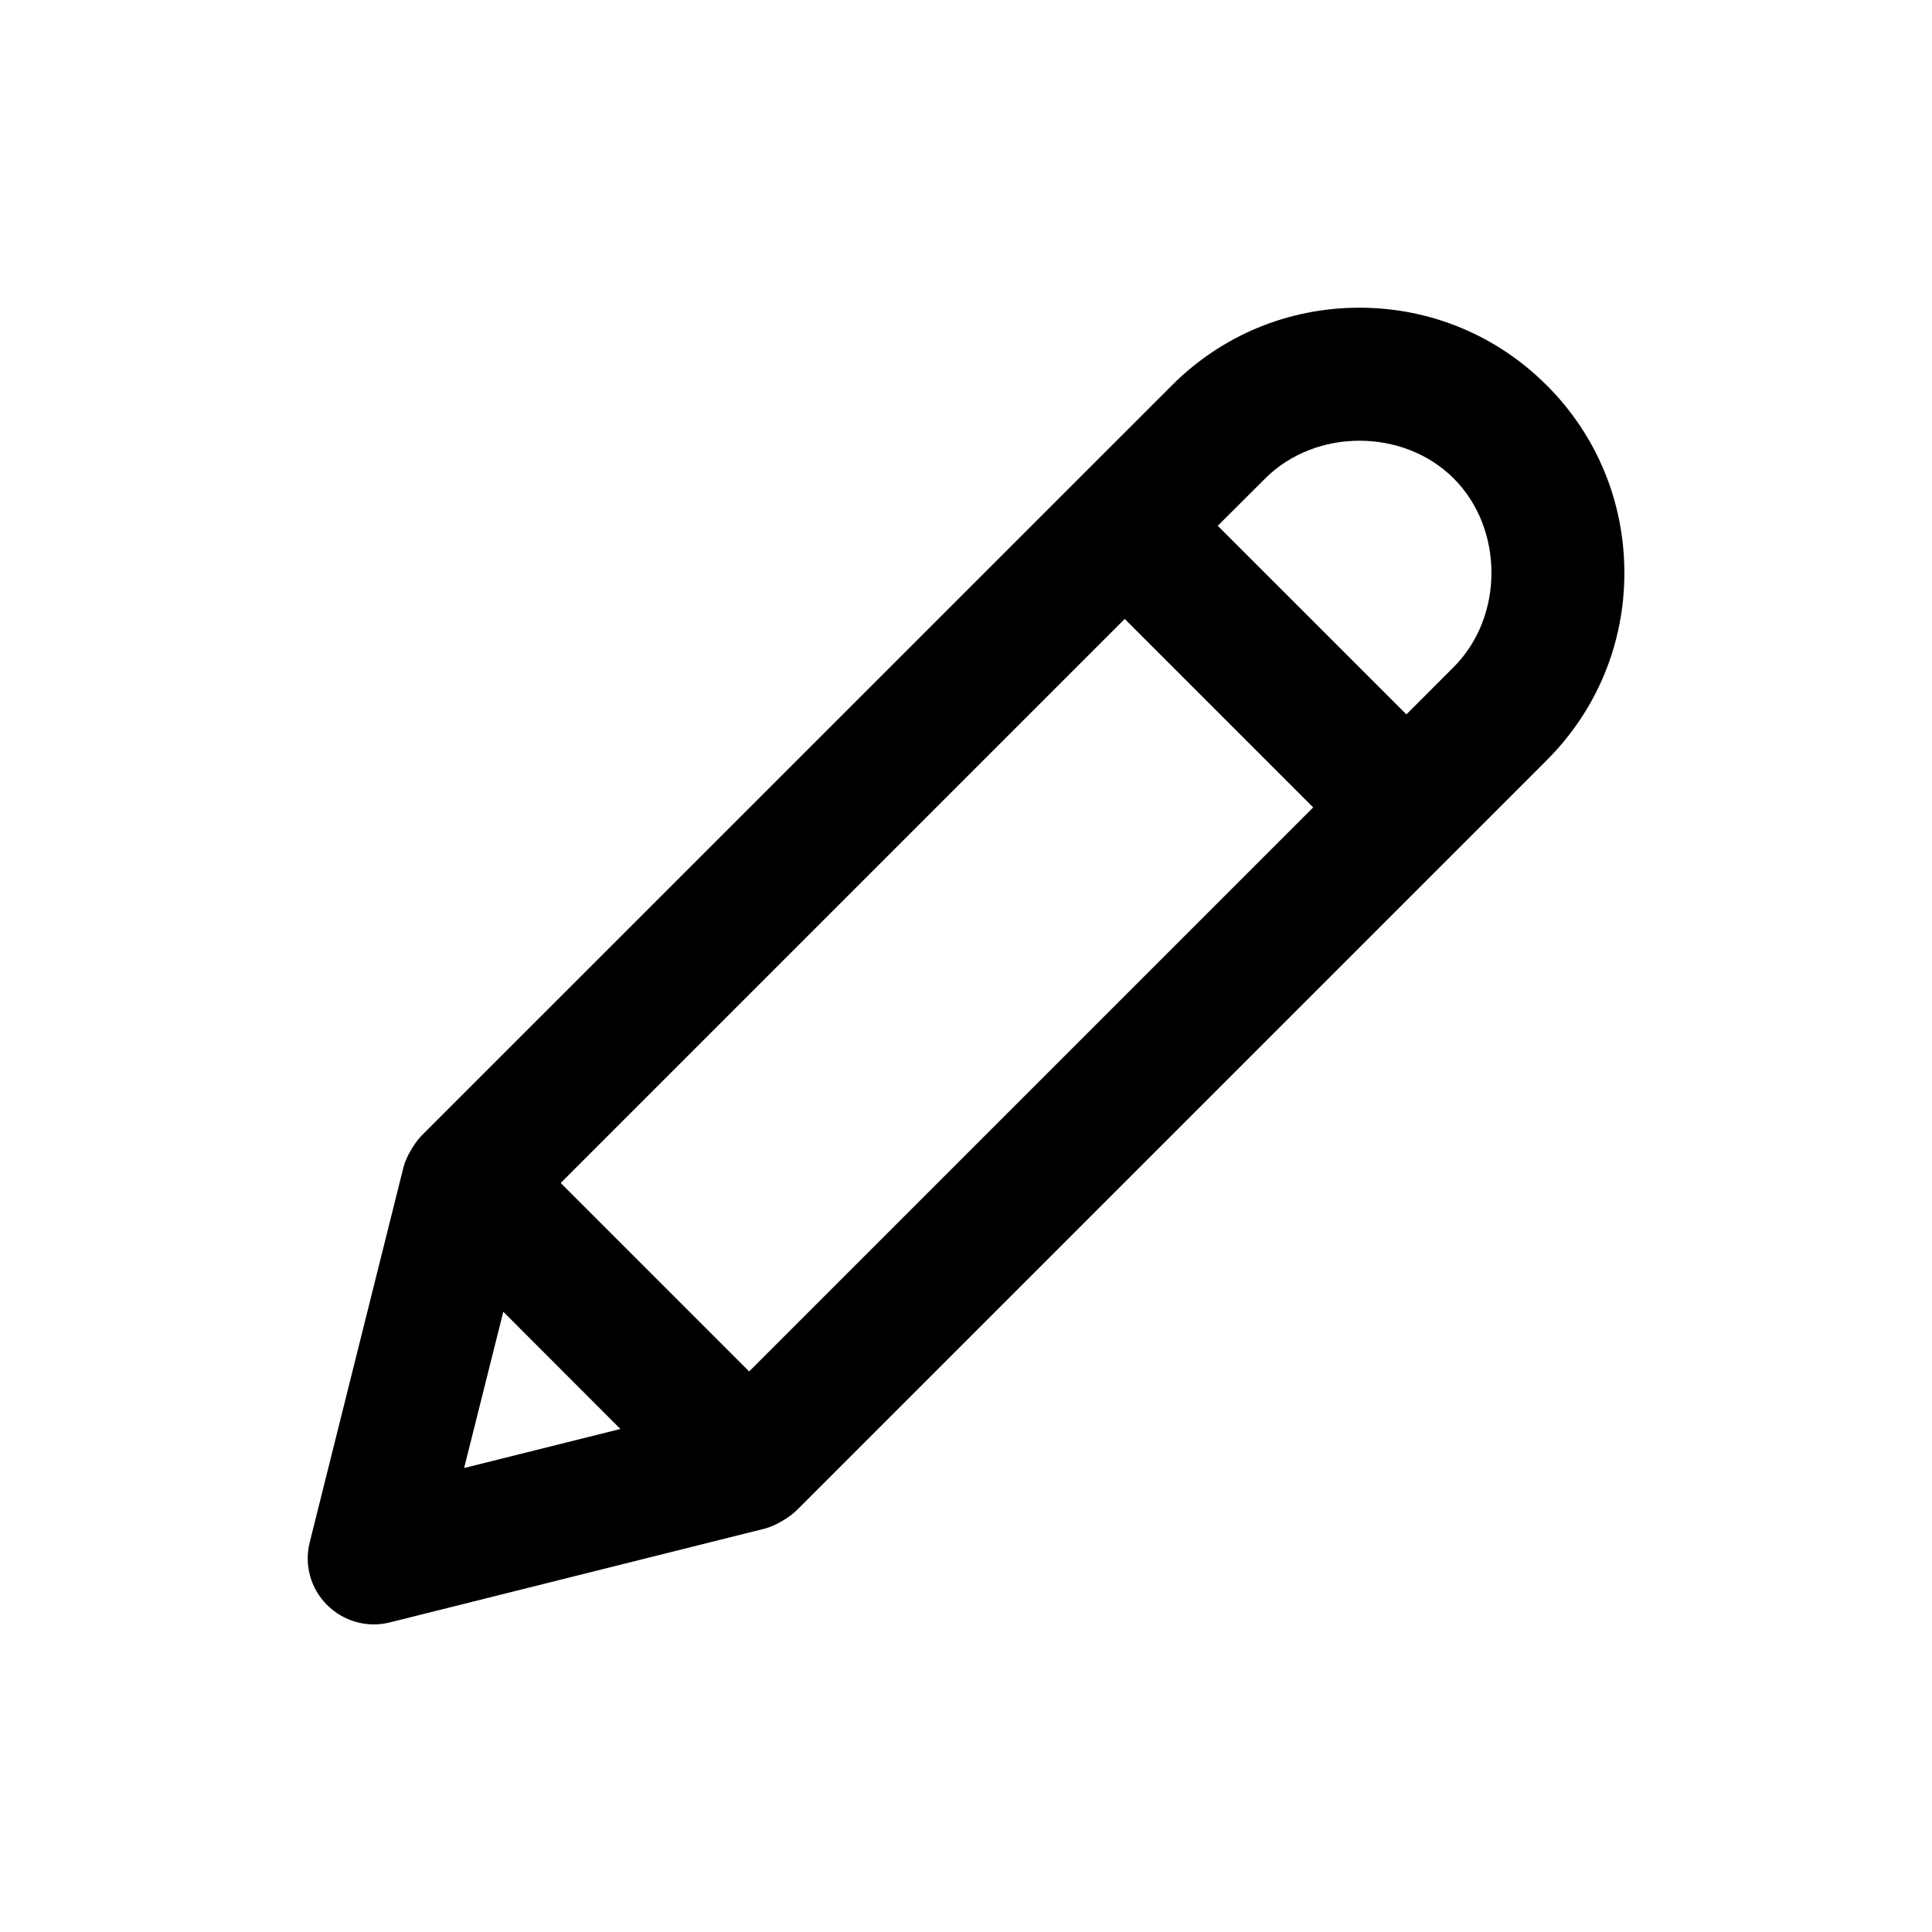
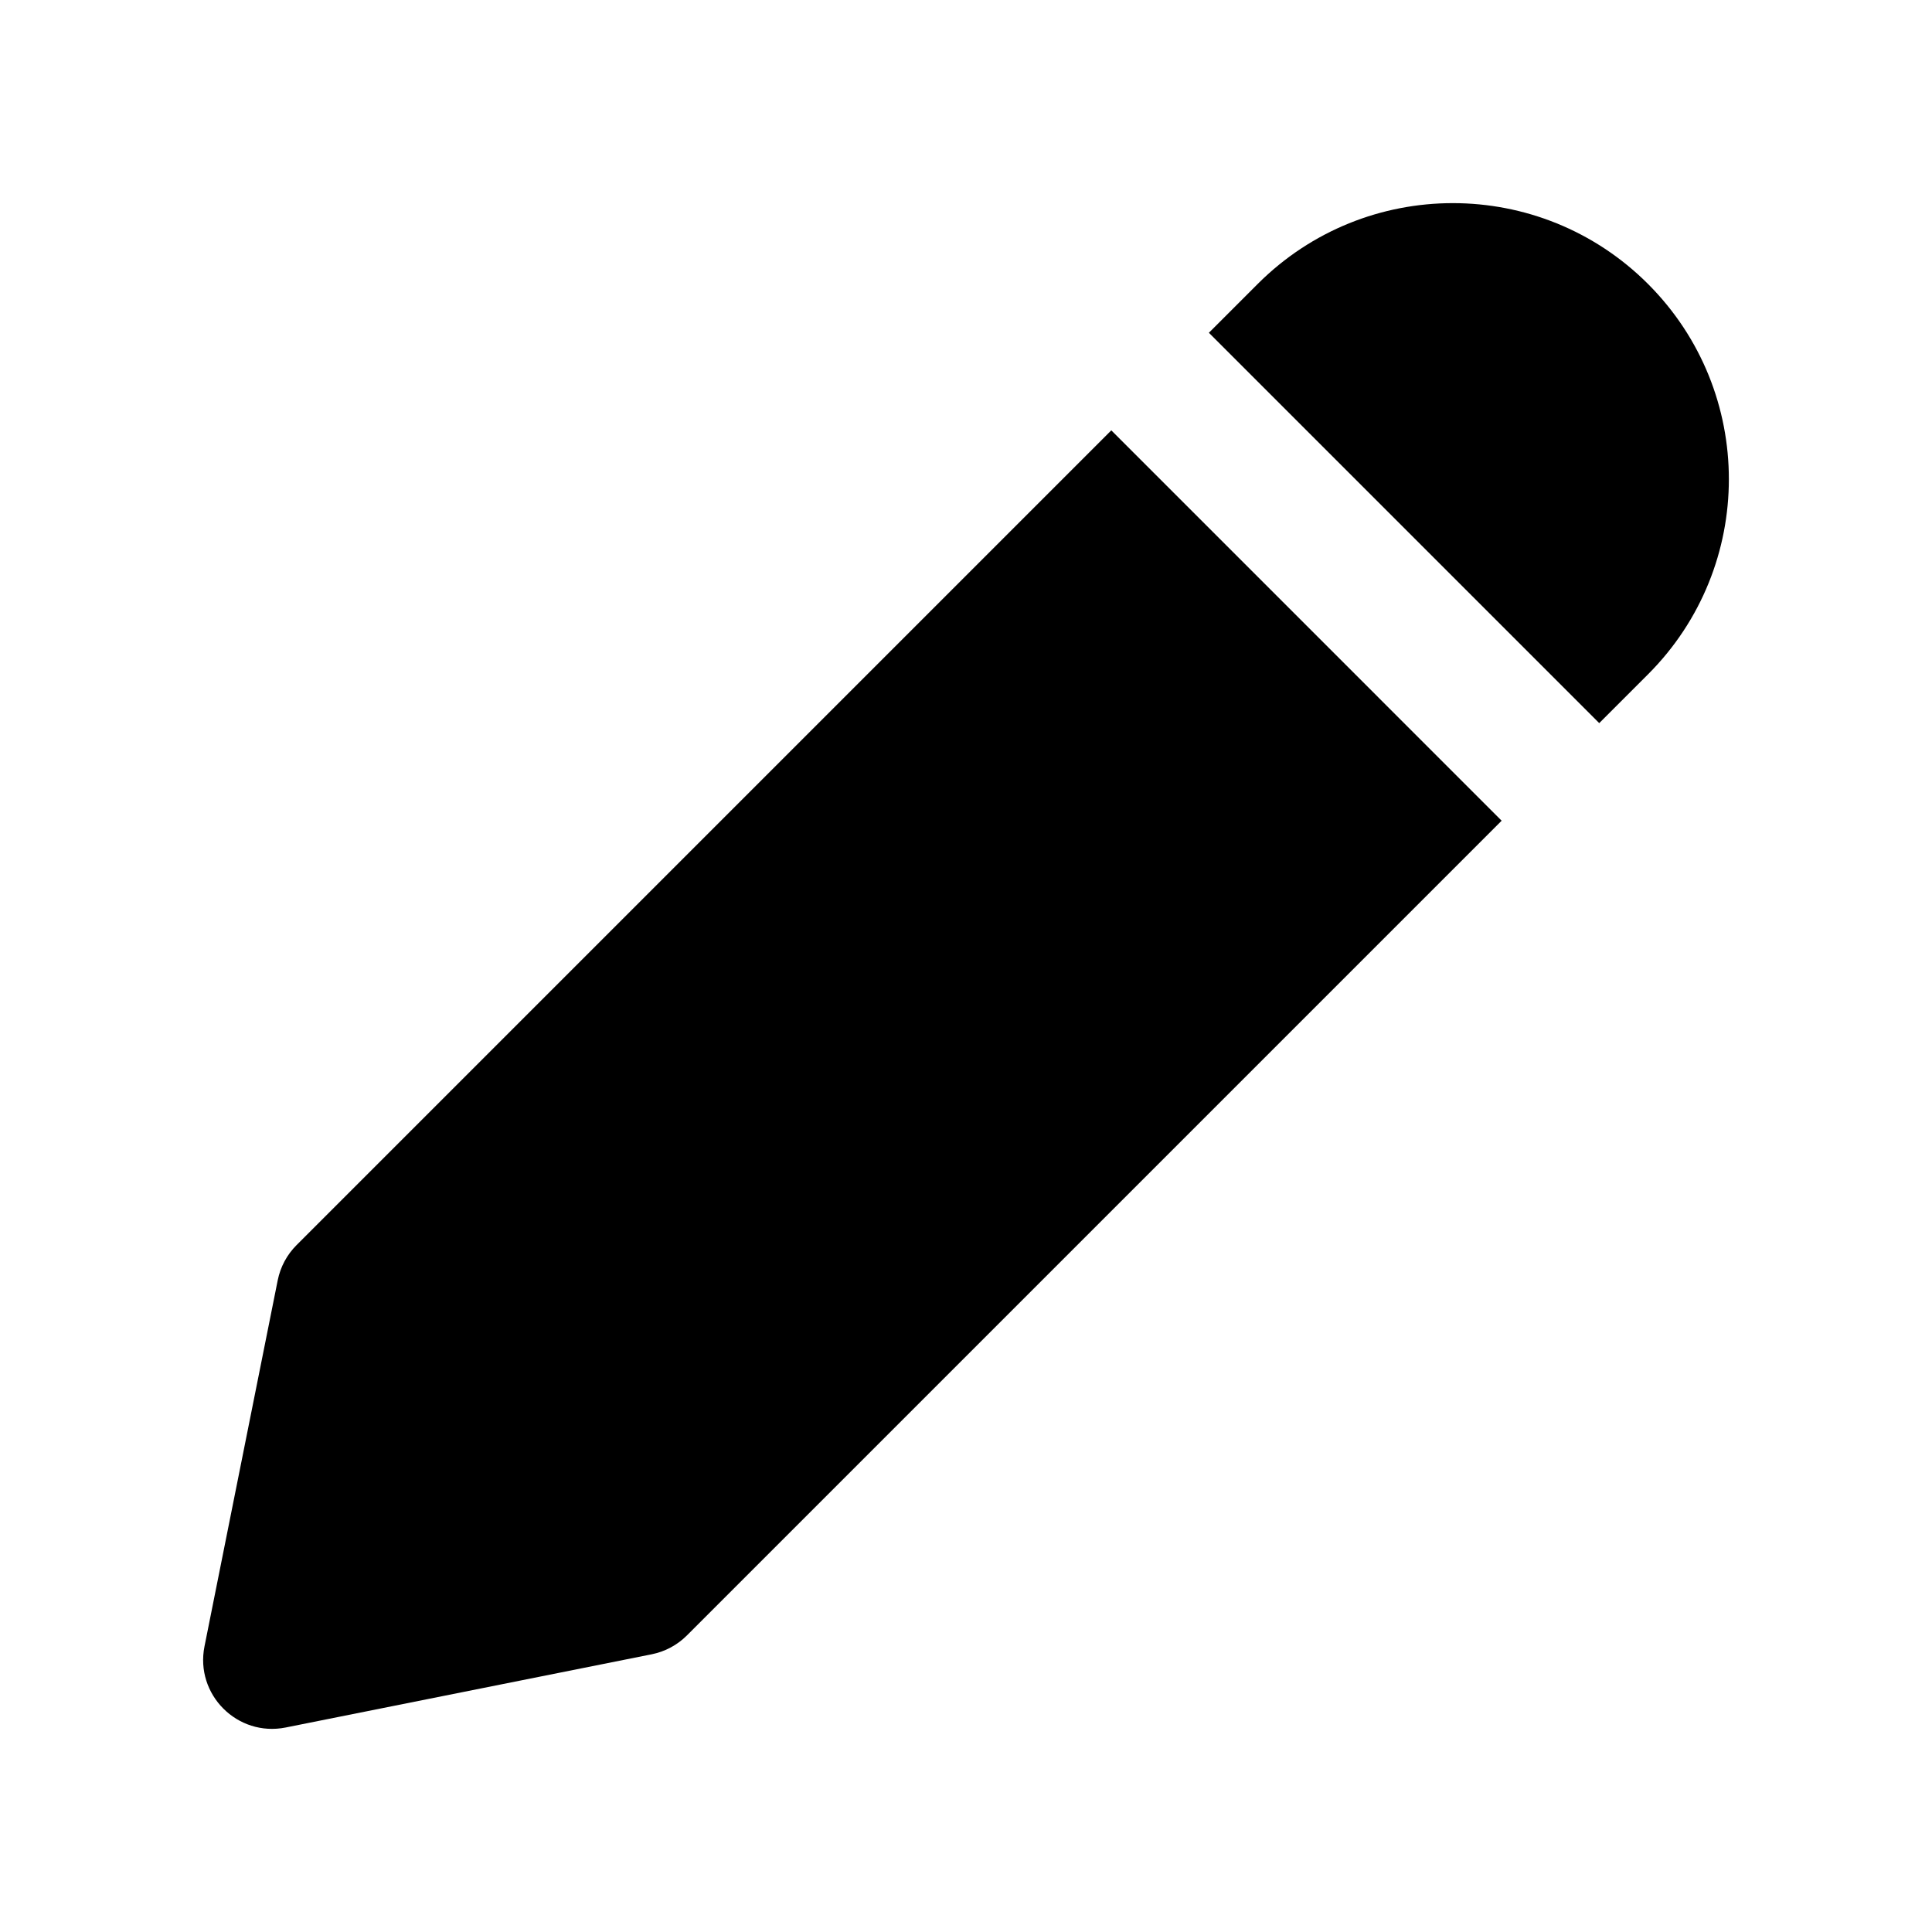
<svg xmlns="http://www.w3.org/2000/svg" height="642" viewBox="0 0 642 642" width="642">
-   <path d="m451.685 102.25c23.538 0 45.653 9.144 62.278 25.791l.044.022c16.625 16.647 25.769 38.741 25.769 62.278.022 23.516-9.144 45.631-25.769 62.256l-249.572 249.572-.036.014c-.019.008-.041.019-.052.03-1.772 1.772-6.519 4.812-10.084 5.709l-124.775 31.216c-7.459 1.859-15.334-.35-20.759-5.775l-.044-.022-.022-.022c-5.425-5.425-7.634-13.322-5.753-20.759l31.194-124.797c.897-3.566 3.938-8.291 5.709-10.084.022-.022.044-.087.044-.087l249.572-249.55c16.625-16.647 38.763-25.791 62.256-25.791zm-284.441 333.637-13.016 51.931 51.931-12.972zm206.5-230.213-187.425 187.425 62.628 62.628 187.425-187.425zm109.331-46.681c-16.734-16.734-45.916-16.712-62.65 0l-15.772 15.728 62.694 62.672 15.728-15.75c16.712-16.734 16.712-45.916 0-62.65z" fill-rule="evenodd" />
+   <path d="m369.282 143.007 129.711 129.713-270.73 270.73c-3.201 3.201-7.278 5.384-11.717 6.271l-121.606 24.322c-16.045 3.208-30.191-10.938-26.982-26.982l24.321-121.606c.888-4.439 3.07-8.516 6.271-11.717zm178.353-48.642c35.819 35.819 35.819 93.893 0 129.713l-16.214 16.214-129.711-129.713 16.214-16.214c35.819-35.819 93.892-35.819 129.711 0z" />
</svg>
